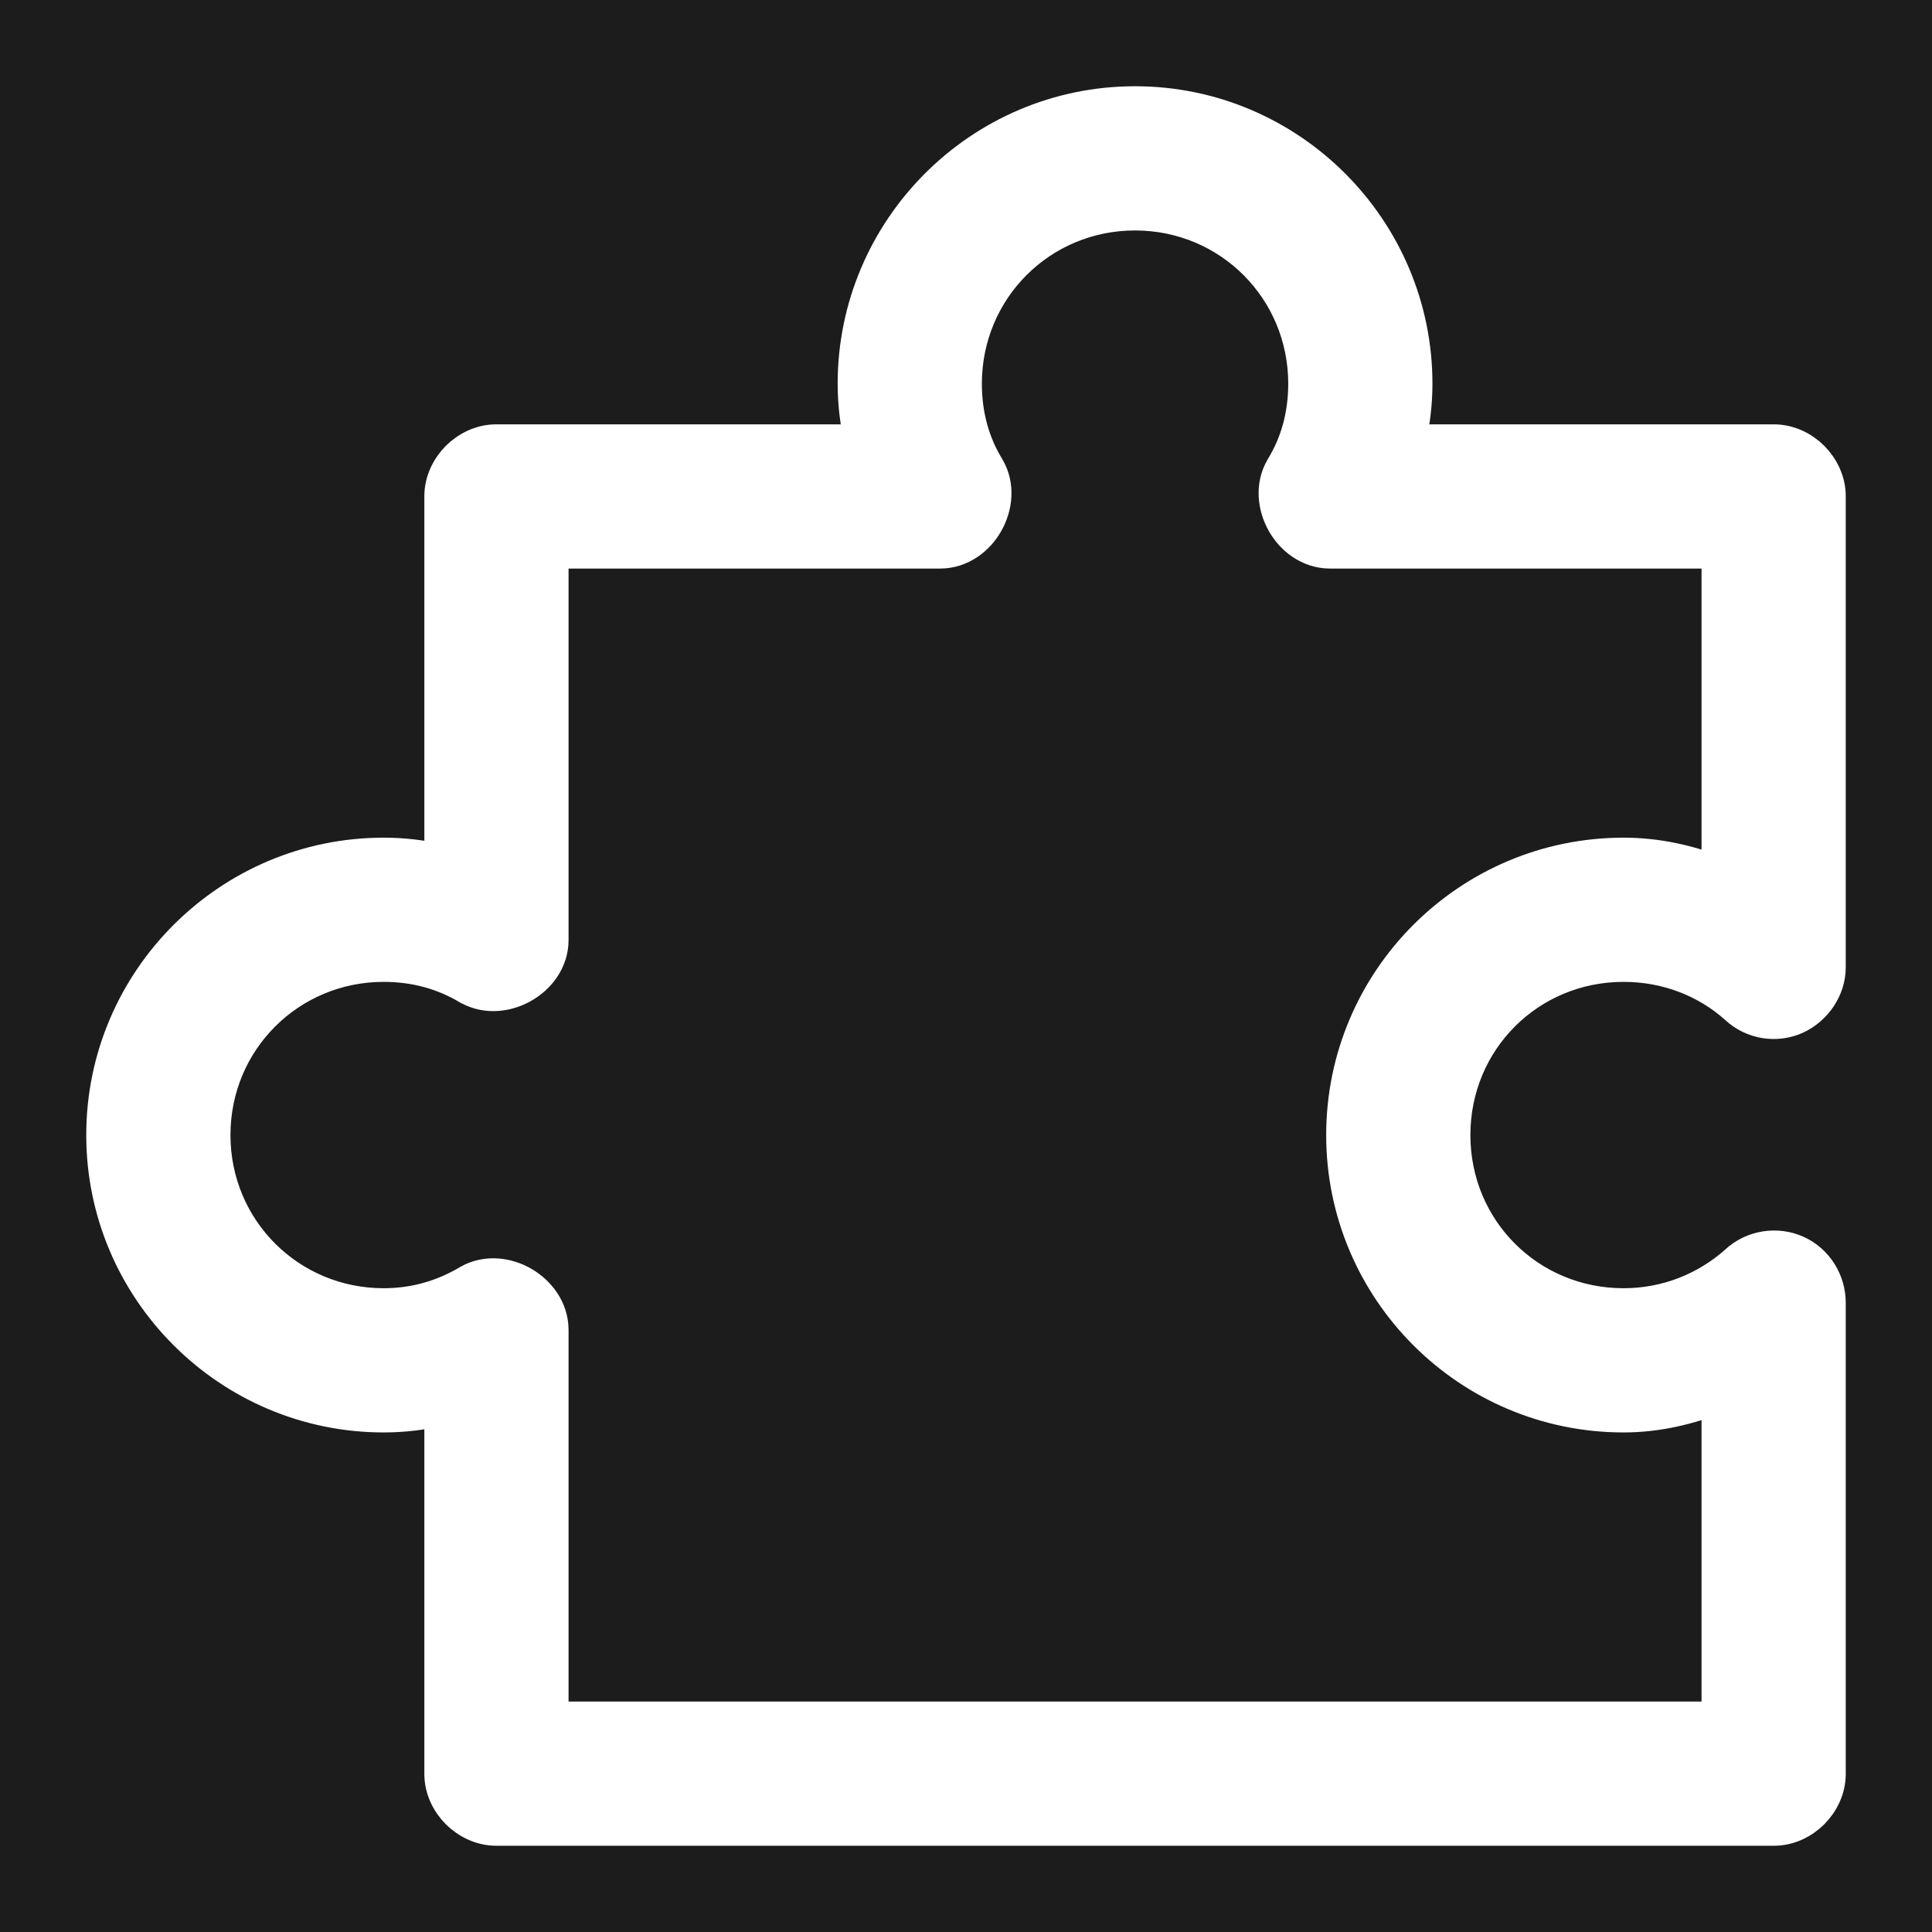
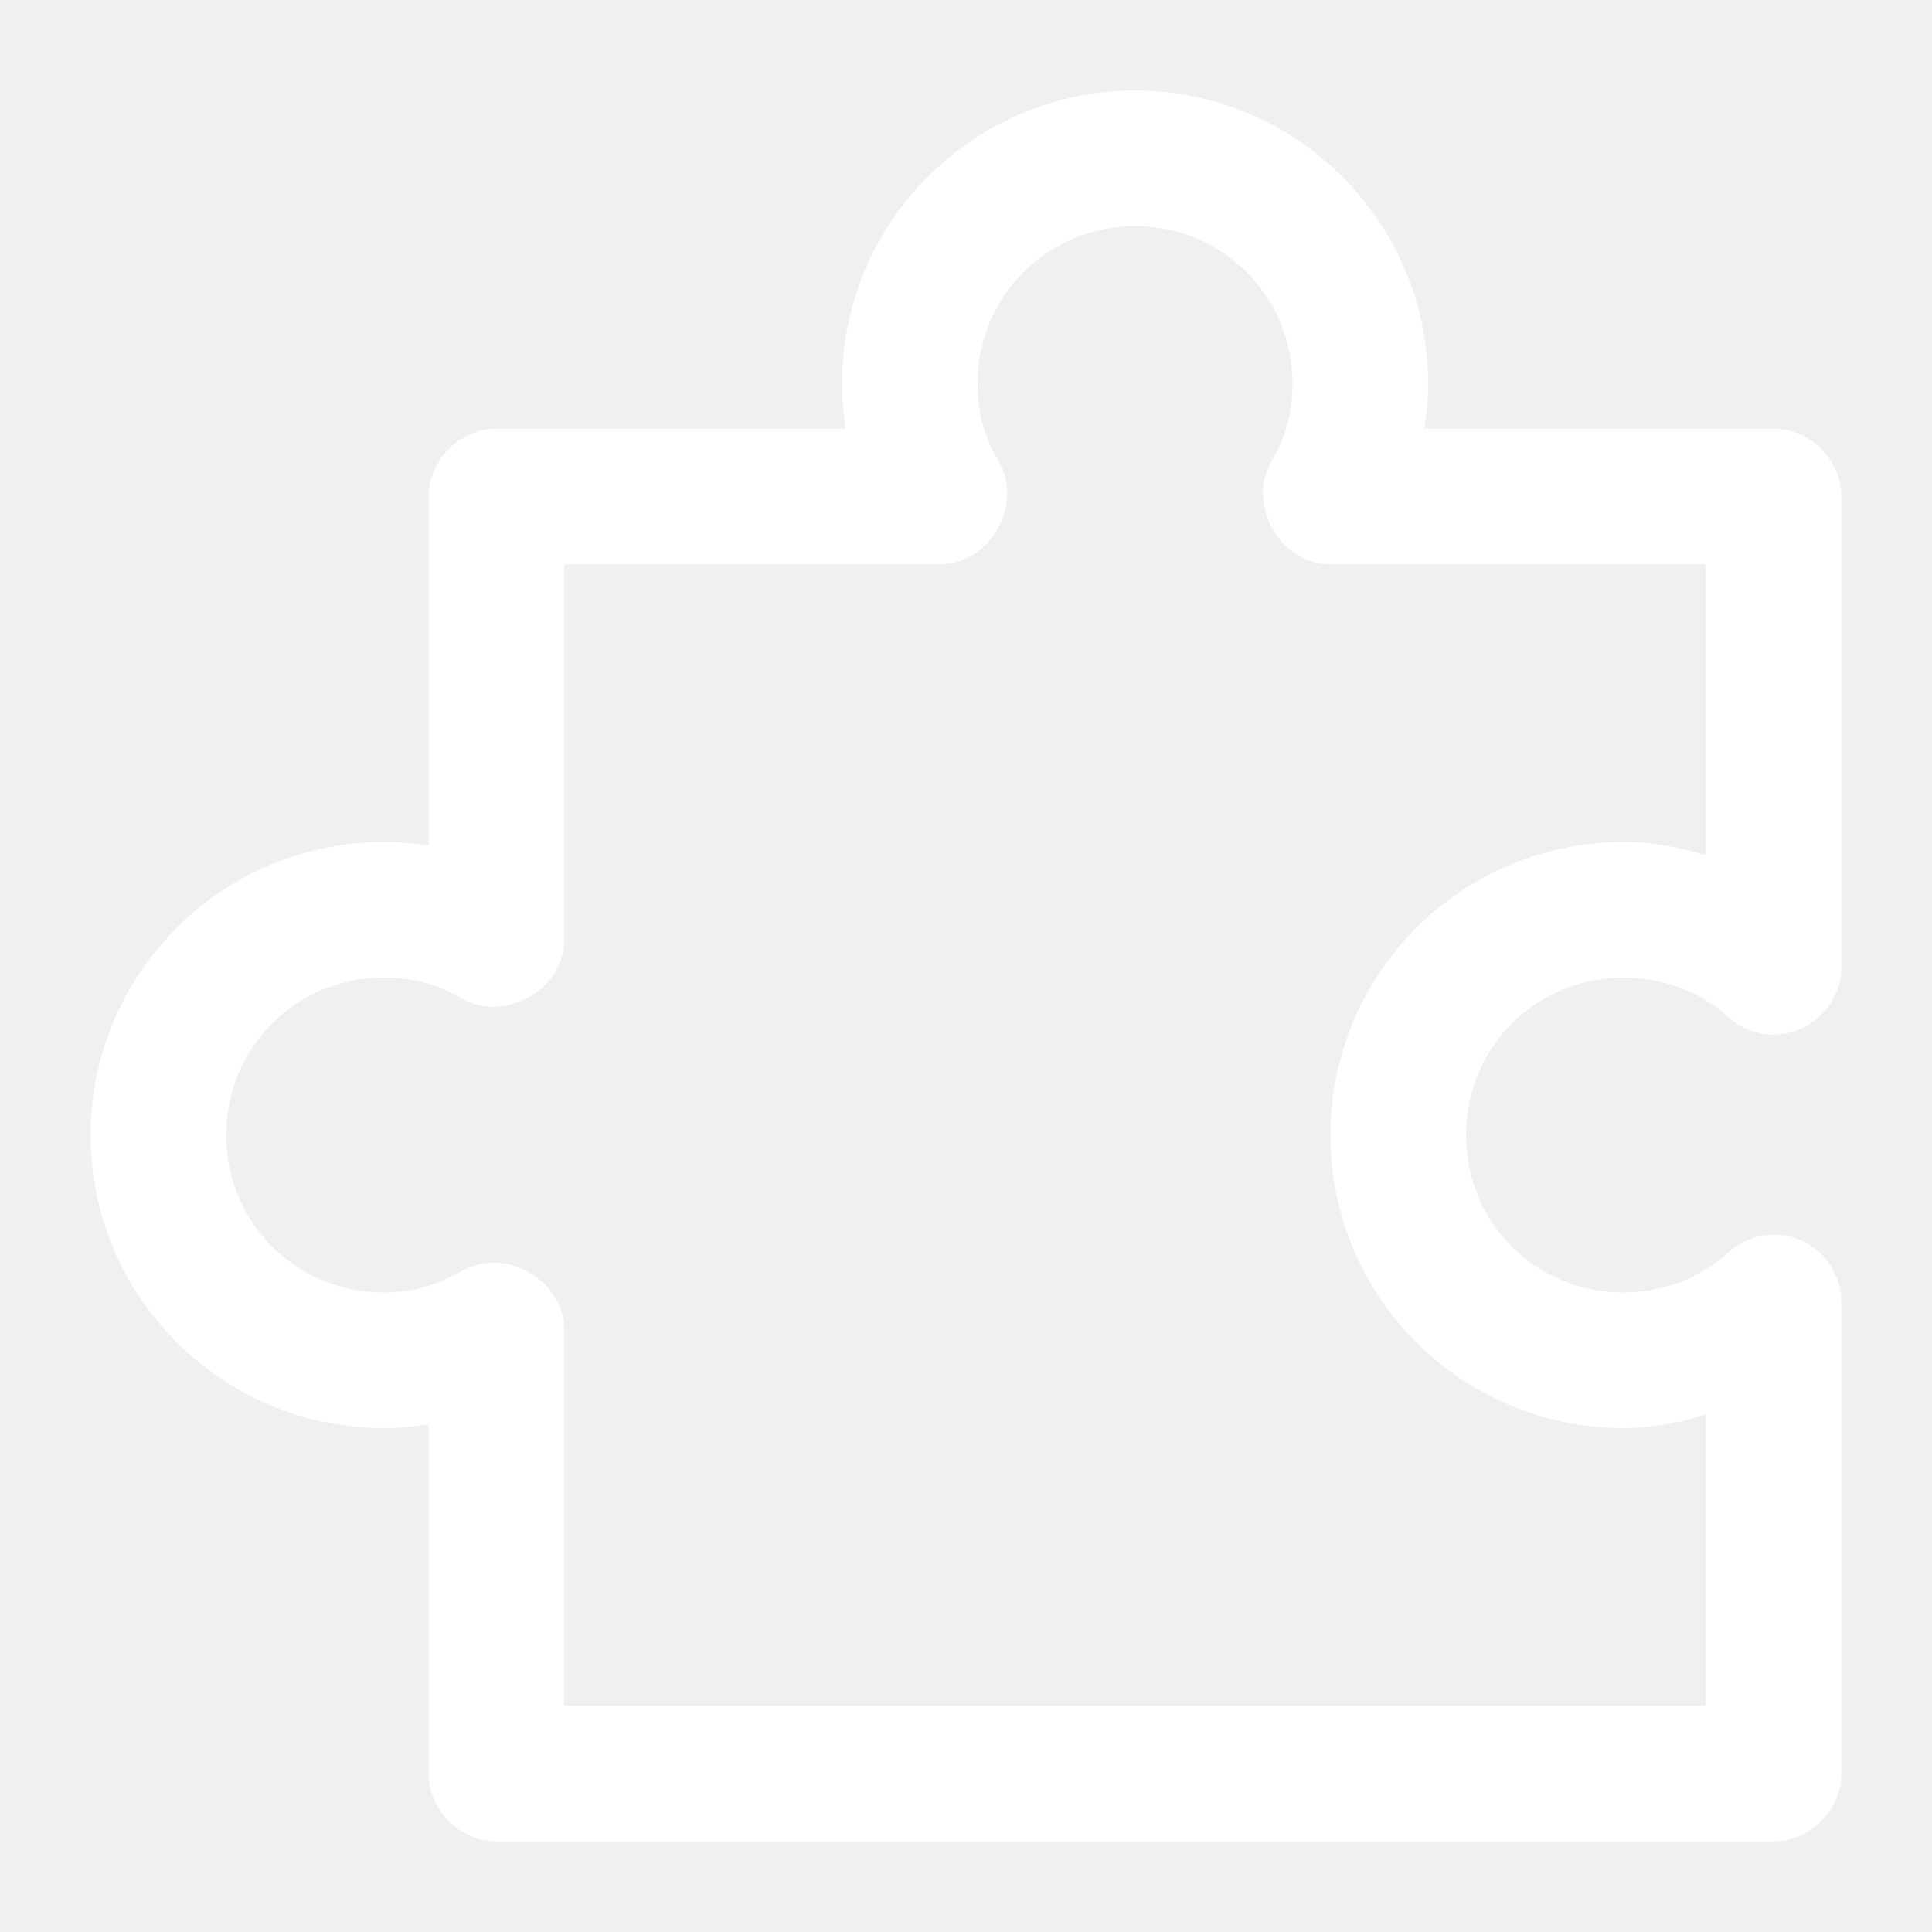
- <svg xmlns="http://www.w3.org/2000/svg" width="14" height="14" viewBox="0 0 14 14" fill="none">
-   <rect width="14" height="14" fill="#E5E5E5" />
-   <g id="ÐÐºÐ¾Ð½ÐºÐ¸ Ð¸ Ð´ÑÑÐ³Ð¸Ðµ Ð°ÑÑÐµÑÑ" clip-path="url(#clip0_0_1)">
-     <rect width="1366" height="732" transform="translate(-136 -574)" fill="#1C1C1C" />
-     <g id="icon / puzzle" clip-path="url(#clip1_0_1)">
-       <path id="puzzle" d="M9.295 3.39L9.294 3.392C9.217 3.522 9.24 3.675 9.303 3.786C9.365 3.897 9.485 3.995 9.638 3.995H12.455V6.332C12.242 6.249 12.012 6.195 11.765 6.195C10.645 6.195 9.735 7.105 9.735 8.225C9.735 9.345 10.645 10.255 11.765 10.255C12.013 10.255 12.243 10.198 12.455 10.114V12.455H3.995V9.638C3.995 9.486 3.899 9.367 3.789 9.303C3.68 9.239 3.529 9.215 3.399 9.288L3.399 9.288L3.396 9.29C3.212 9.399 3.007 9.46 2.78 9.46C2.096 9.46 1.545 8.913 1.545 8.225C1.545 7.537 2.096 6.99 2.78 6.99C3.009 6.99 3.213 7.047 3.396 7.156L3.396 7.156L3.399 7.157C3.529 7.23 3.68 7.206 3.789 7.143C3.898 7.081 3.995 6.963 3.995 6.812V3.995H6.812C6.965 3.995 7.085 3.897 7.147 3.786C7.21 3.675 7.233 3.522 7.156 3.392L7.156 3.392L7.155 3.39C7.047 3.213 6.99 3.009 6.99 2.78C6.99 2.096 7.537 1.545 8.225 1.545C8.913 1.545 9.46 2.096 9.46 2.78C9.46 3.009 9.403 3.213 9.295 3.39ZM8.225 0.75C7.104 0.75 6.195 1.665 6.195 2.78C6.195 2.928 6.213 3.067 6.244 3.2H3.595C3.487 3.2 3.389 3.25 3.319 3.319C3.25 3.389 3.2 3.487 3.2 3.595V6.244C3.067 6.213 2.928 6.195 2.78 6.195C1.665 6.195 0.75 7.104 0.75 8.225C0.75 9.346 1.665 10.255 2.78 10.255C2.928 10.255 3.067 10.237 3.2 10.206V12.855C3.2 12.963 3.25 13.062 3.319 13.131C3.389 13.2 3.487 13.25 3.595 13.25H12.855C12.963 13.25 13.062 13.2 13.131 13.131C13.2 13.062 13.25 12.963 13.25 12.855V9.44C13.25 9.287 13.161 9.14 13.017 9.076C12.876 9.012 12.702 9.039 12.587 9.146C12.368 9.342 12.08 9.46 11.765 9.46C11.077 9.46 10.53 8.913 10.53 8.225C10.53 7.537 11.077 6.99 11.765 6.99C12.081 6.99 12.369 7.104 12.587 7.3C12.701 7.406 12.87 7.434 13.012 7.37C13.151 7.307 13.25 7.163 13.25 7.01V3.595C13.25 3.487 13.2 3.389 13.131 3.319C13.062 3.25 12.963 3.2 12.855 3.2H10.206C10.237 3.067 10.255 2.928 10.255 2.78C10.255 1.665 9.346 0.75 8.225 0.75Z" fill="white" stroke="white" stroke-width="0.25" />
-     </g>
+ <svg xmlns="http://www.w3.org/2000/svg" width="16" height="16" viewBox="0 0 16 16" fill="none">
+   <g clip-path="url(#clip0_10902_125)">
+     <path d="M10.638 3.884L10.637 3.885C10.553 4.028 10.578 4.195 10.647 4.318C10.717 4.441 10.848 4.548 11.015 4.548H14.252V7.263C14.003 7.163 13.735 7.098 13.446 7.098C12.175 7.098 11.143 8.129 11.143 9.4C11.143 10.671 12.175 11.702 13.446 11.702C13.736 11.702 14.004 11.633 14.252 11.533V14.252H4.548V11.015C4.548 10.849 4.443 10.718 4.322 10.647C4.201 10.577 4.035 10.551 3.893 10.63L3.893 10.63L3.89 10.632C3.677 10.759 3.44 10.829 3.177 10.829C2.386 10.829 1.748 10.196 1.748 9.4C1.748 8.604 2.386 7.971 3.177 7.971C3.442 7.971 3.679 8.037 3.89 8.163L3.89 8.163L3.893 8.164C4.035 8.244 4.2 8.218 4.321 8.148C4.442 8.079 4.548 7.949 4.548 7.785V4.548H7.785C7.952 4.548 8.083 4.441 8.153 4.318C8.222 4.195 8.246 4.028 8.163 3.885L8.163 3.885L8.162 3.884C8.037 3.678 7.971 3.442 7.971 3.177C7.971 2.386 8.604 1.748 9.4 1.748C10.196 1.748 10.829 2.386 10.829 3.177C10.829 3.442 10.763 3.678 10.638 3.884ZM9.4 0.875C8.129 0.875 7.098 1.912 7.098 3.177C7.098 3.352 7.121 3.517 7.158 3.675H4.109C3.99 3.675 3.882 3.73 3.806 3.806C3.73 3.882 3.675 3.99 3.675 4.109V7.158C3.517 7.121 3.352 7.098 3.177 7.098C1.912 7.098 0.875 8.129 0.875 9.4C0.875 10.671 1.912 11.702 3.177 11.702C3.352 11.702 3.517 11.679 3.675 11.642V14.691C3.675 14.81 3.73 14.918 3.806 14.994C3.882 15.07 3.99 15.125 4.109 15.125H14.691C14.81 15.125 14.918 15.07 14.994 14.994C15.07 14.918 15.125 14.81 15.125 14.691V10.789C15.125 10.621 15.027 10.459 14.869 10.388C14.714 10.319 14.523 10.348 14.398 10.465C14.144 10.693 13.81 10.829 13.446 10.829C12.649 10.829 12.016 10.196 12.016 9.4C12.016 8.604 12.649 7.971 13.446 7.971C13.812 7.971 14.145 8.102 14.397 8.329C14.522 8.446 14.708 8.476 14.864 8.406C15.016 8.337 15.125 8.179 15.125 8.011V4.109C15.125 3.99 15.07 3.882 14.994 3.806C14.918 3.73 14.81 3.675 14.691 3.675H11.642C11.679 3.517 11.702 3.352 11.702 3.177C11.702 1.912 10.671 0.875 9.4 0.875Z" fill="white" stroke="white" stroke-width="0.25" />
  </g>
  <defs>
-     <clipPath id="clip0_0_1">
-       <rect width="1366" height="732" fill="white" transform="translate(-136 -574)" />
-     </clipPath>
-     <clipPath id="clip1_0_1">
-       <rect width="14" height="14" fill="white" />
+     <clipPath id="clip0_10902_125">
+       <rect width="16" height="16" fill="white" />
    </clipPath>
  </defs>
</svg>
